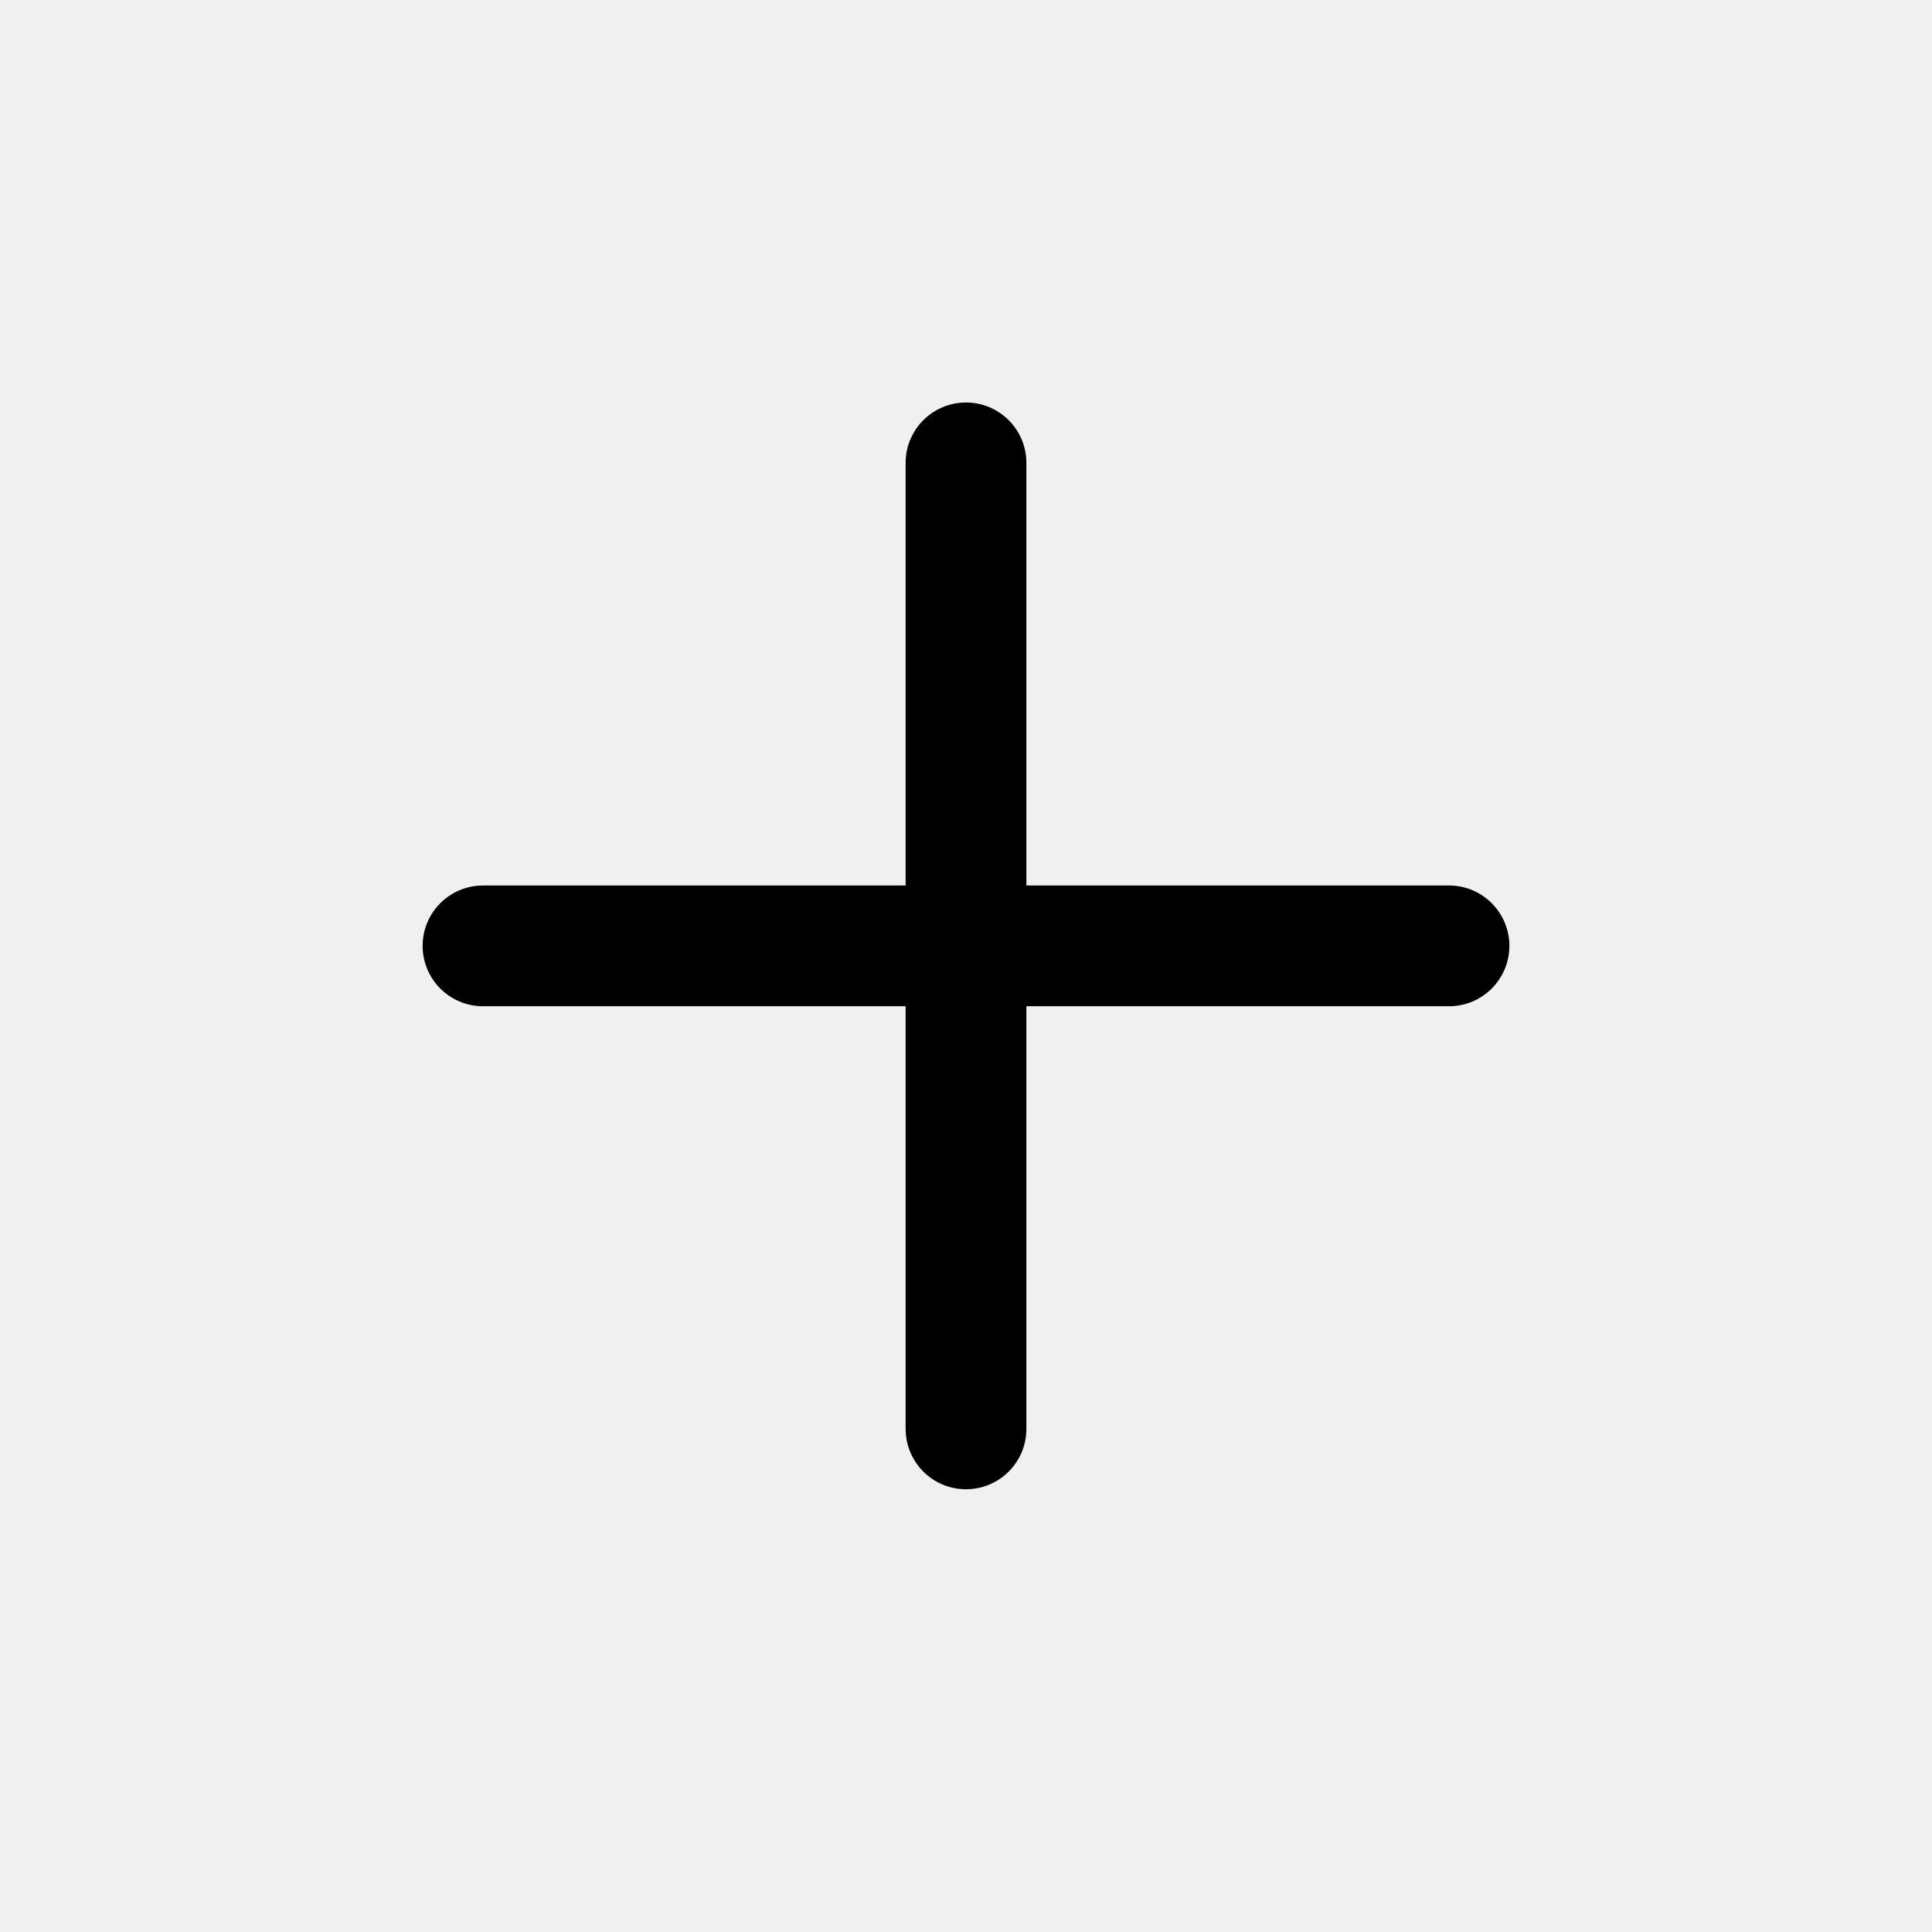
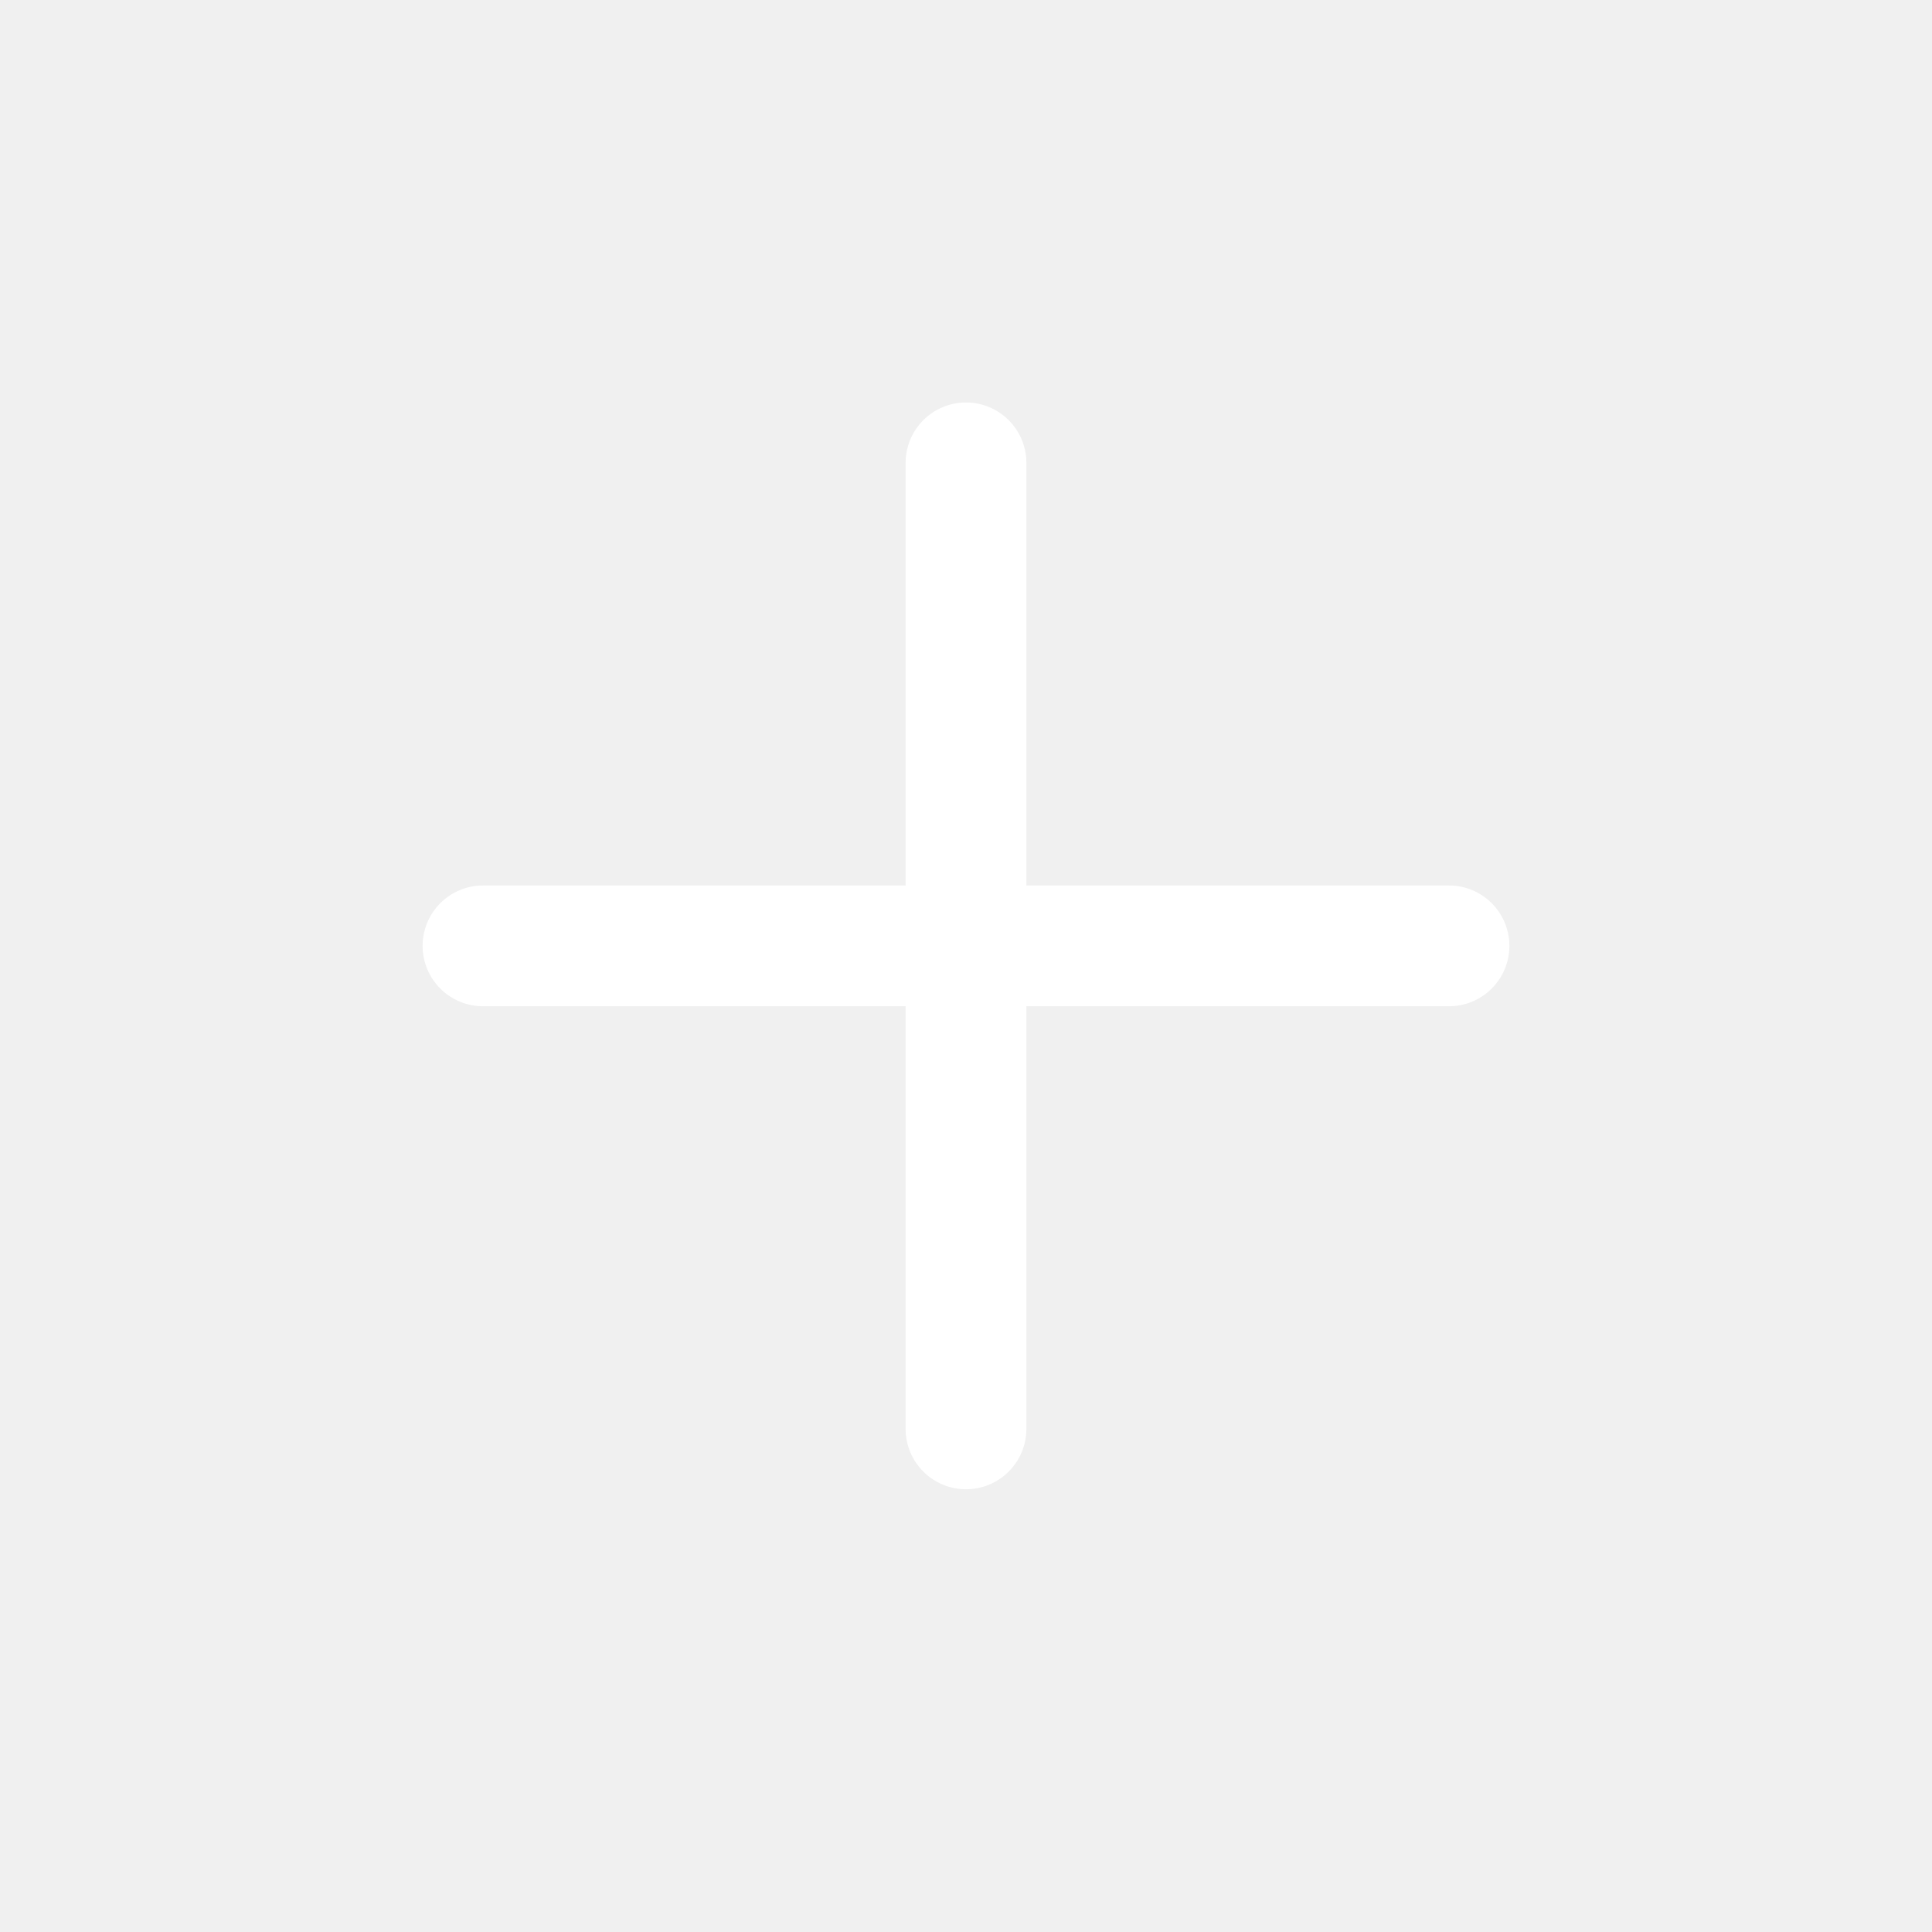
<svg xmlns="http://www.w3.org/2000/svg" width="24" height="24" fill="none" viewBox="0 0 24 24">
-   <path fill="#000" d="M12 5a.75.75 0 0 1 .75.75V11H18a.75.75 0 0 1 0 1.5h-5.25v5.25a.75.75 0 0 1-1.5 0V12.5H6A.75.75 0 0 1 6 11h5.25V5.75A.75.75 0 0 1 12 5Z" />
+   <path fill="#FFFFFF" d="M12 5a.75.75 0 0 1 .75.75V11H18a.75.75 0 0 1 0 1.5h-5.25v5.25a.75.75 0 0 1-1.5 0V12.5H6A.75.75 0 0 1 6 11h5.25V5.75A.75.75 0 0 1 12 5Z" />
</svg>
